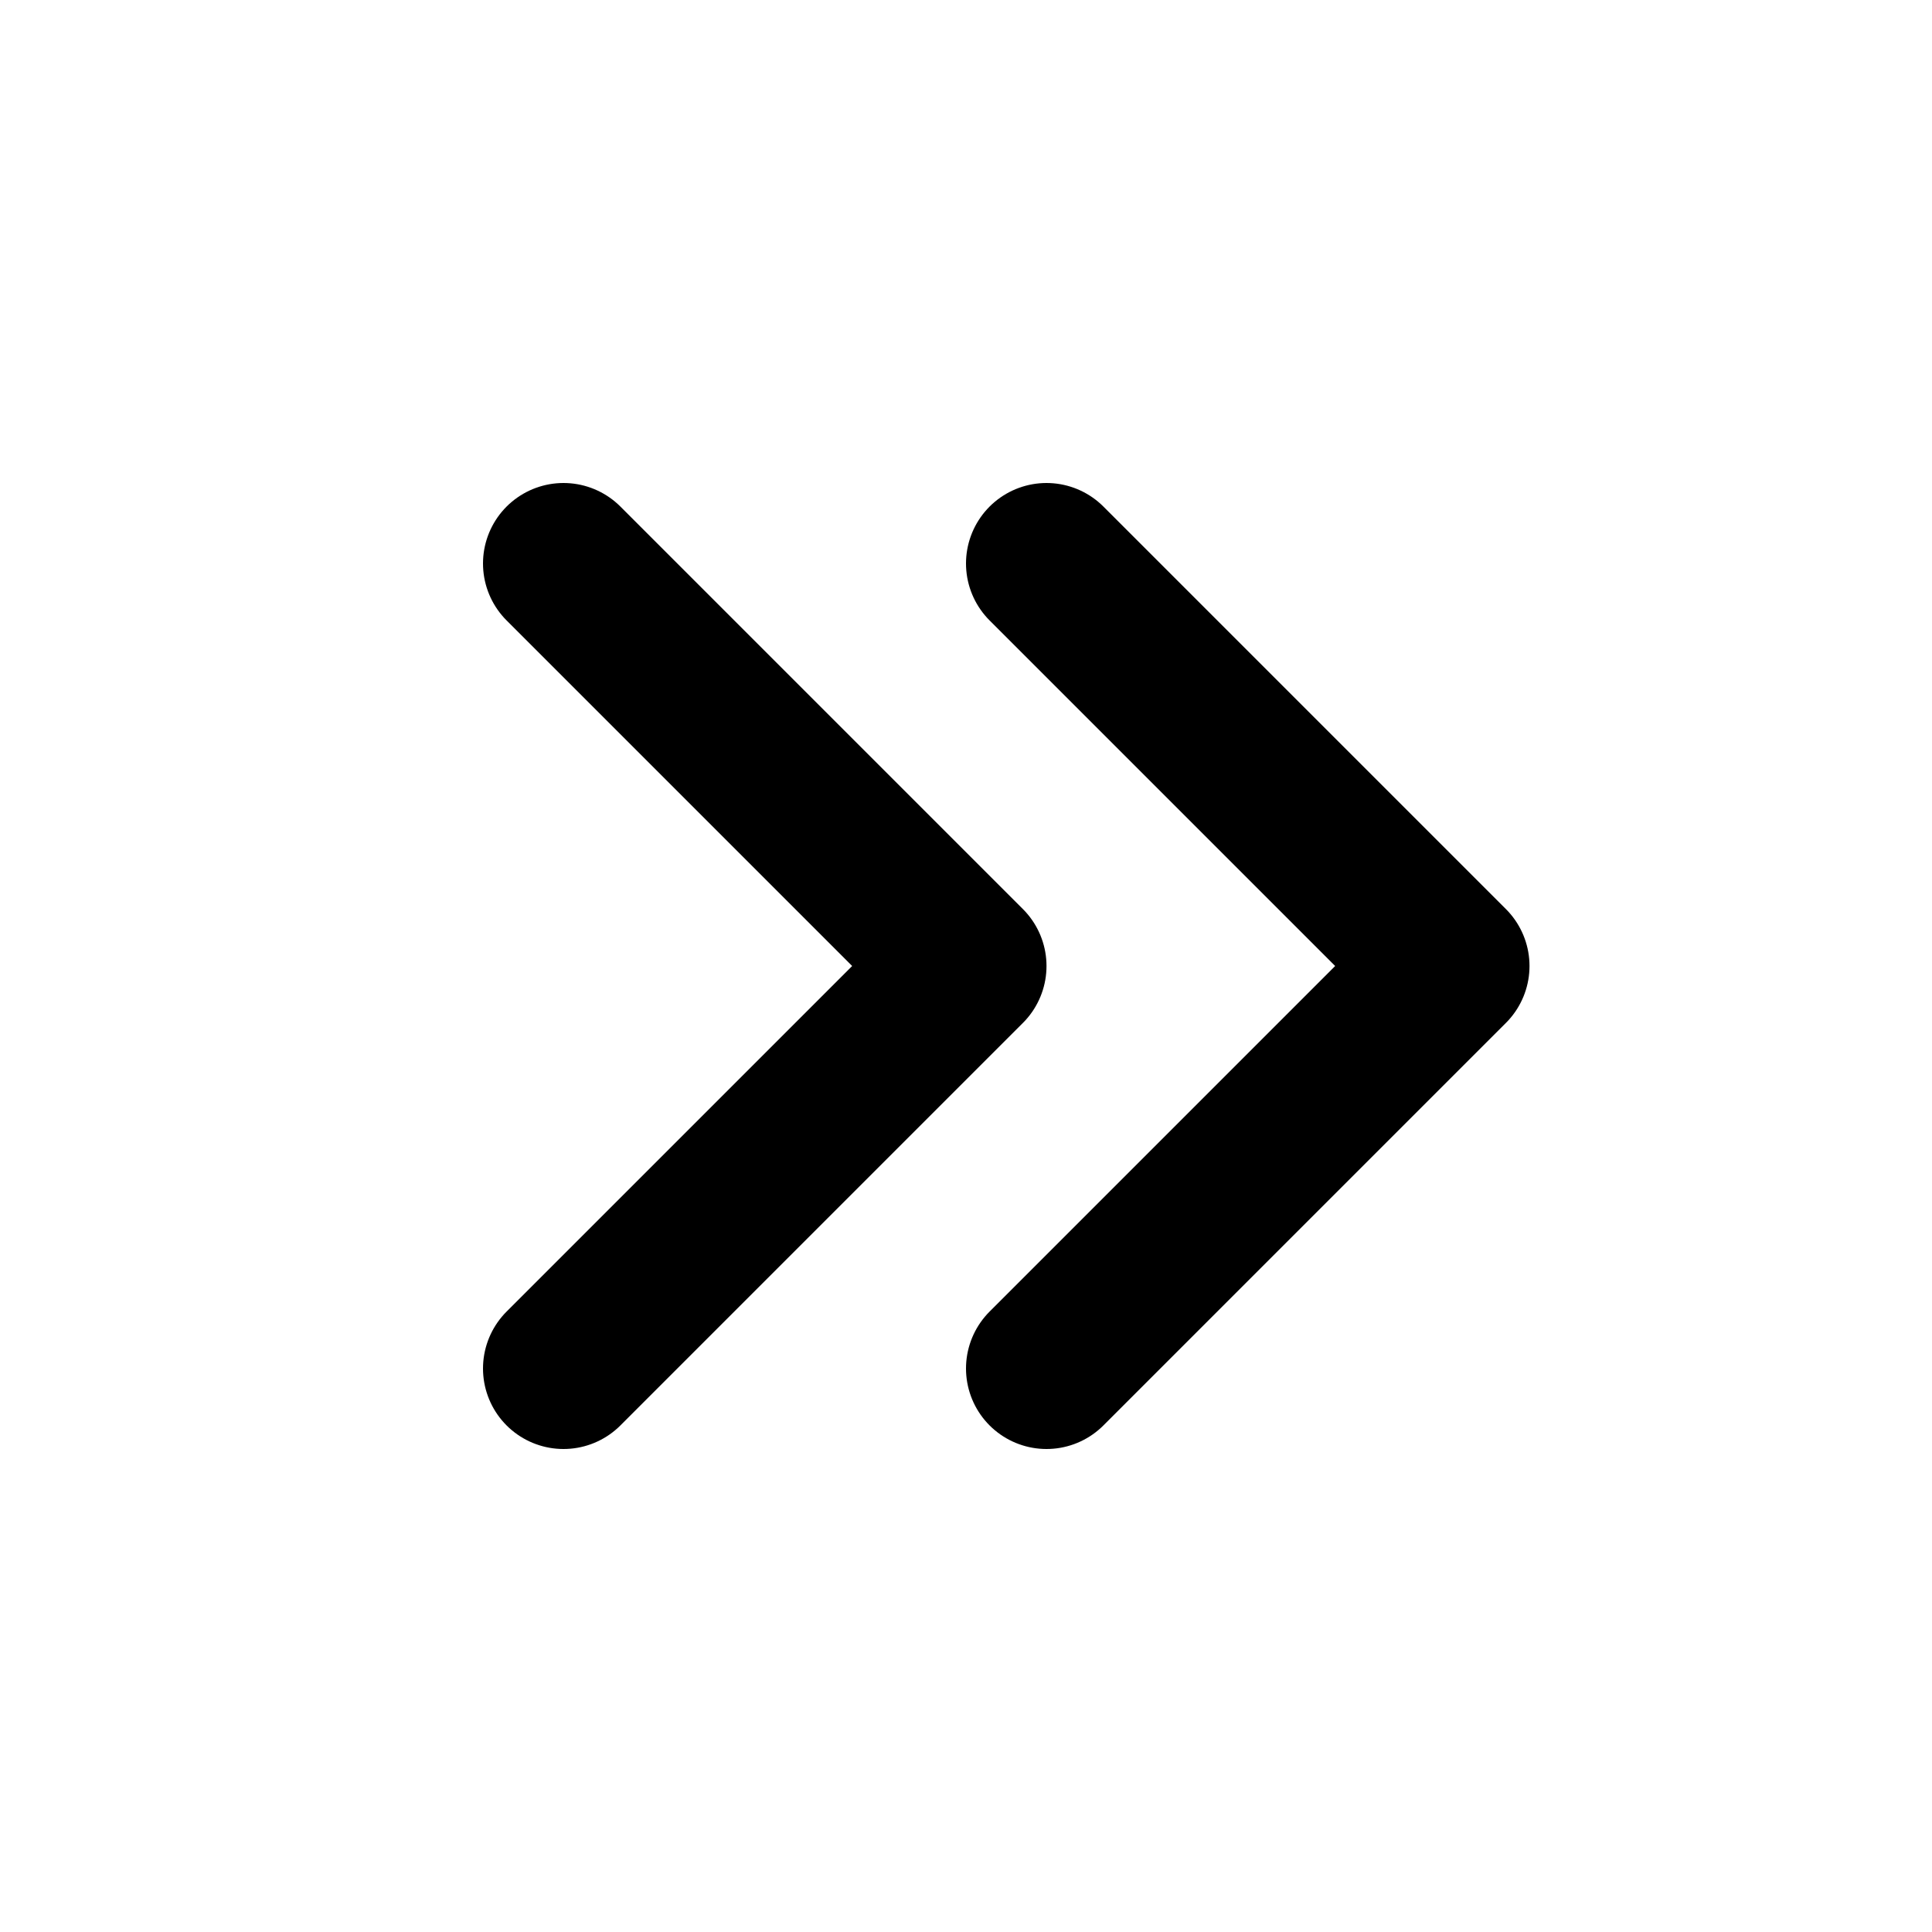
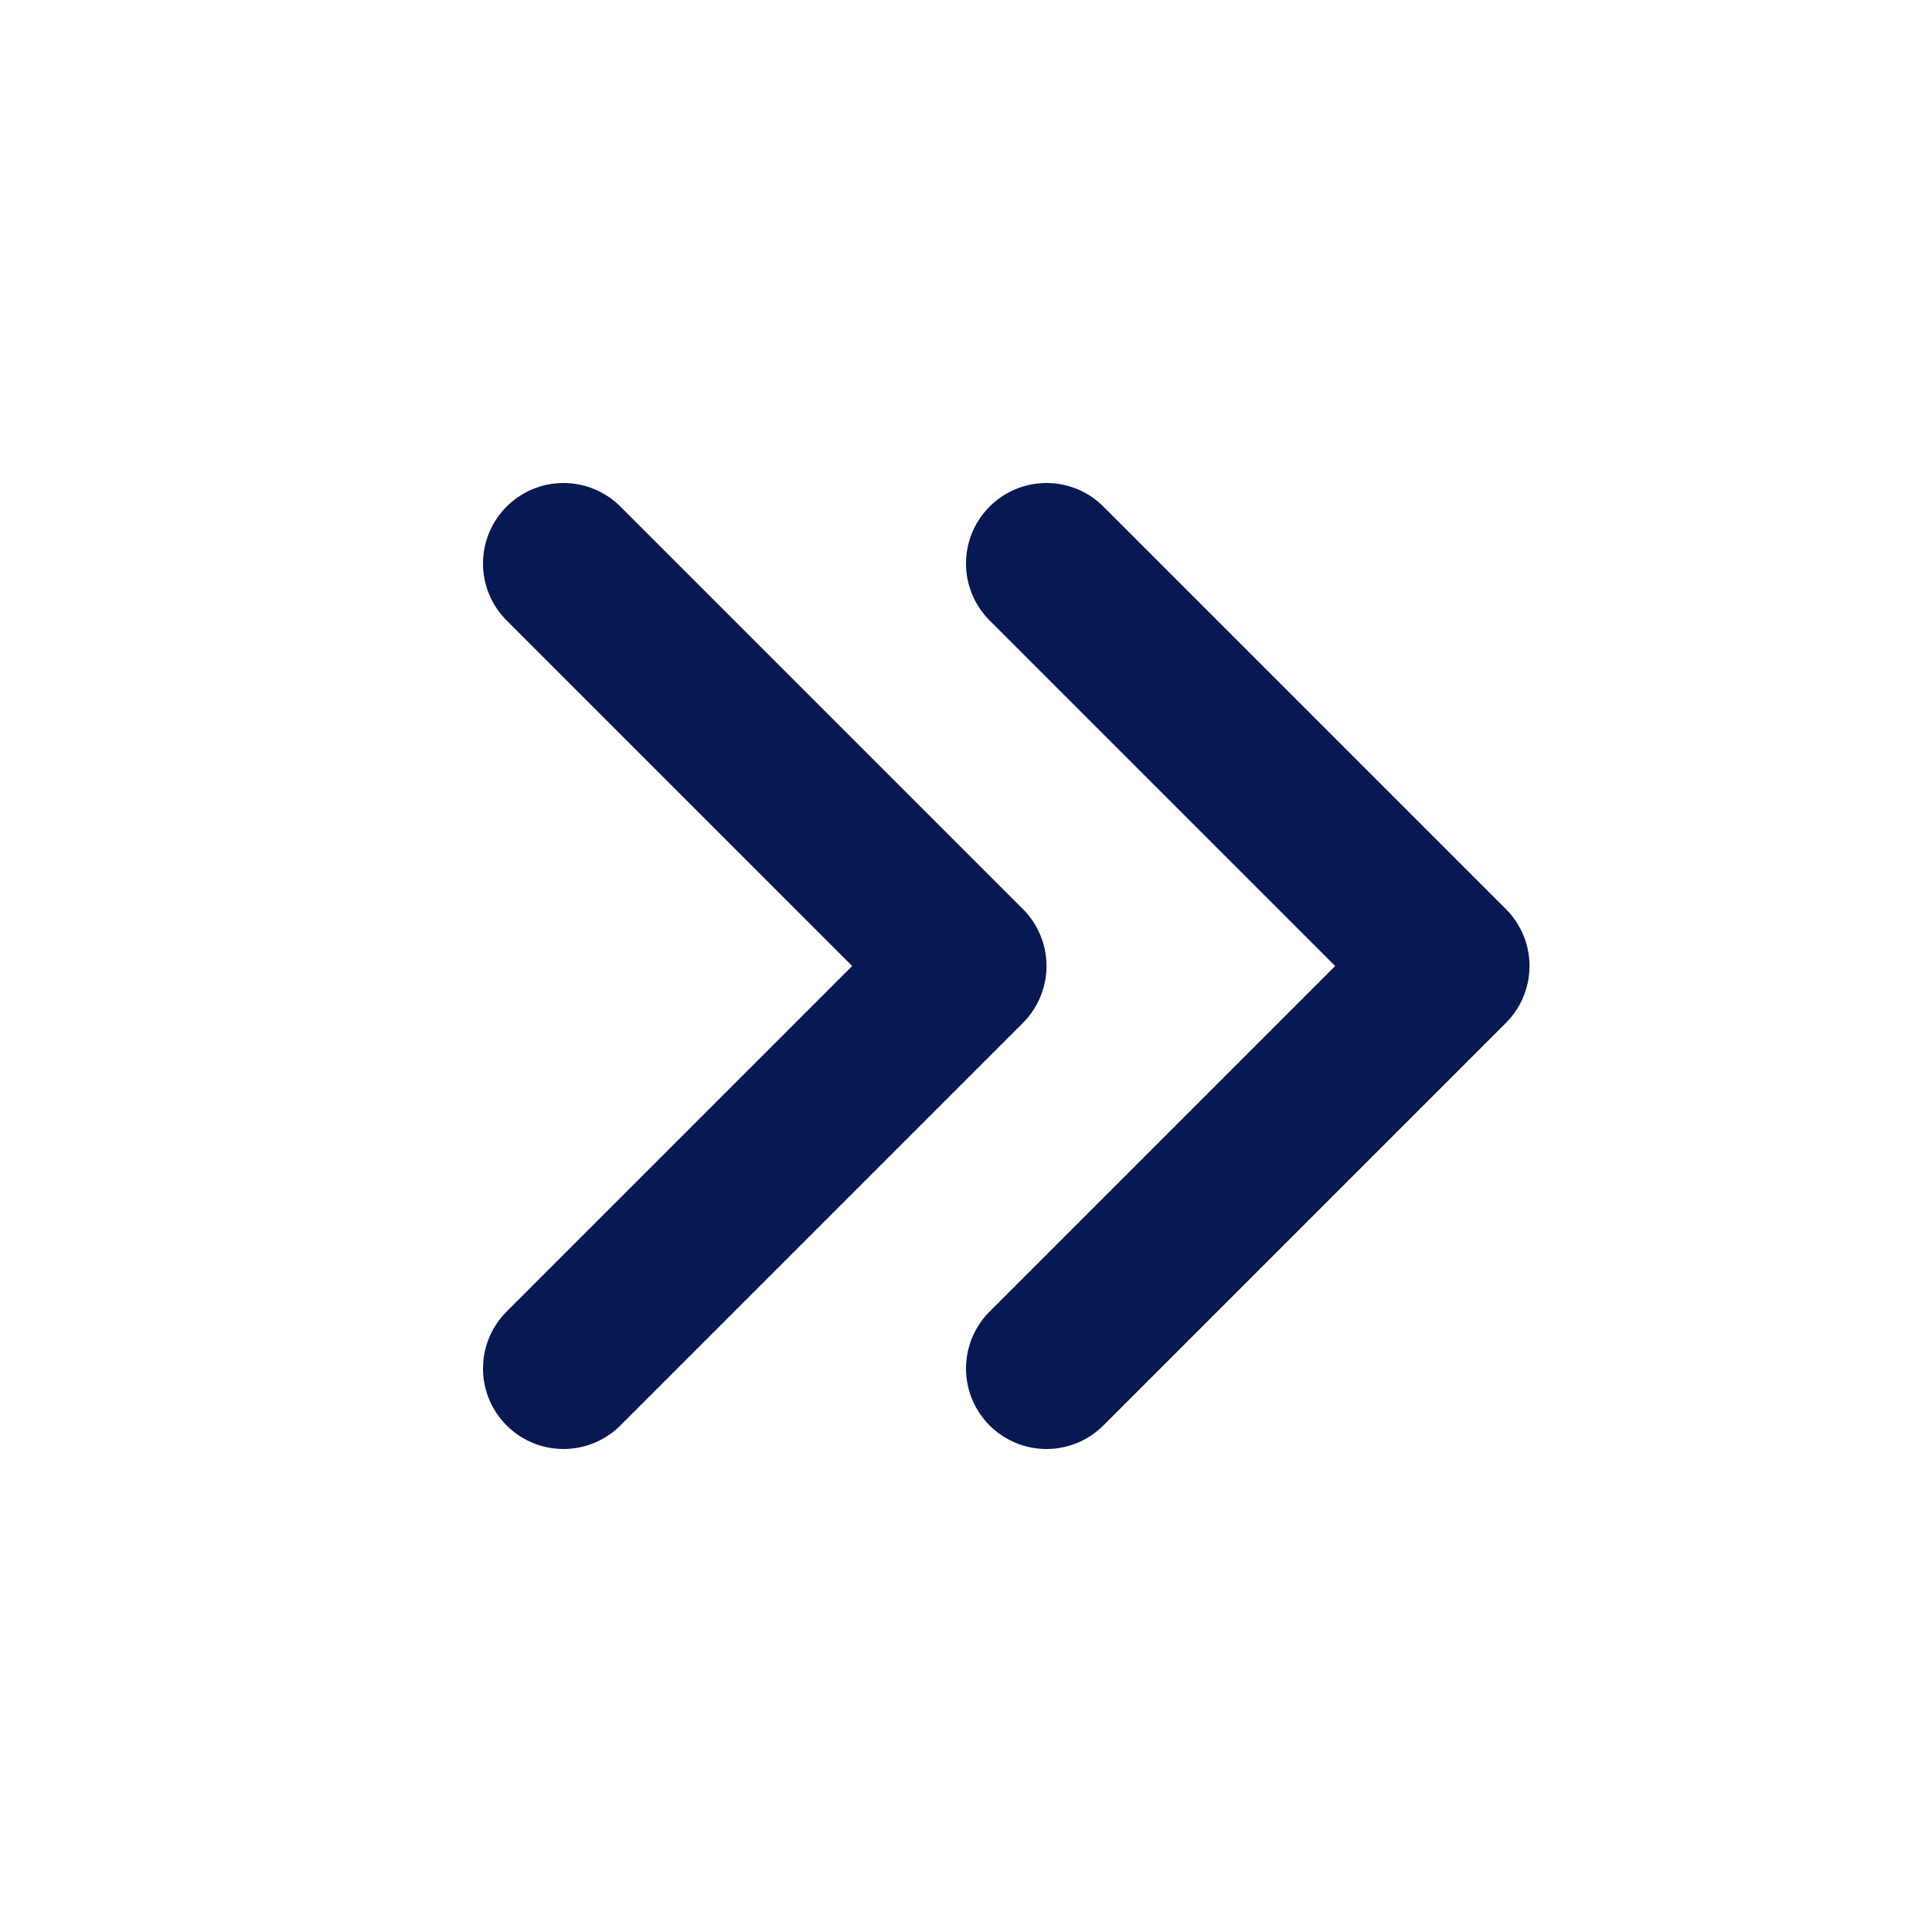
- <svg xmlns="http://www.w3.org/2000/svg" width="24" height="24" viewBox="0 0 24 24" fill="none" stroke="currentColor" stroke-width="2" stroke-linecap="round" stroke-linejoin="round">
+ <svg xmlns="http://www.w3.org/2000/svg" width="24" height="24" viewBox="0 0 24 24" fill="none" stroke="#071952" stroke-width="2" stroke-linecap="round" stroke-linejoin="round">
  <path d="M7 7l5 5l-5 5" />
  <path d="M13 7l5 5l-5 5" />
</svg>
